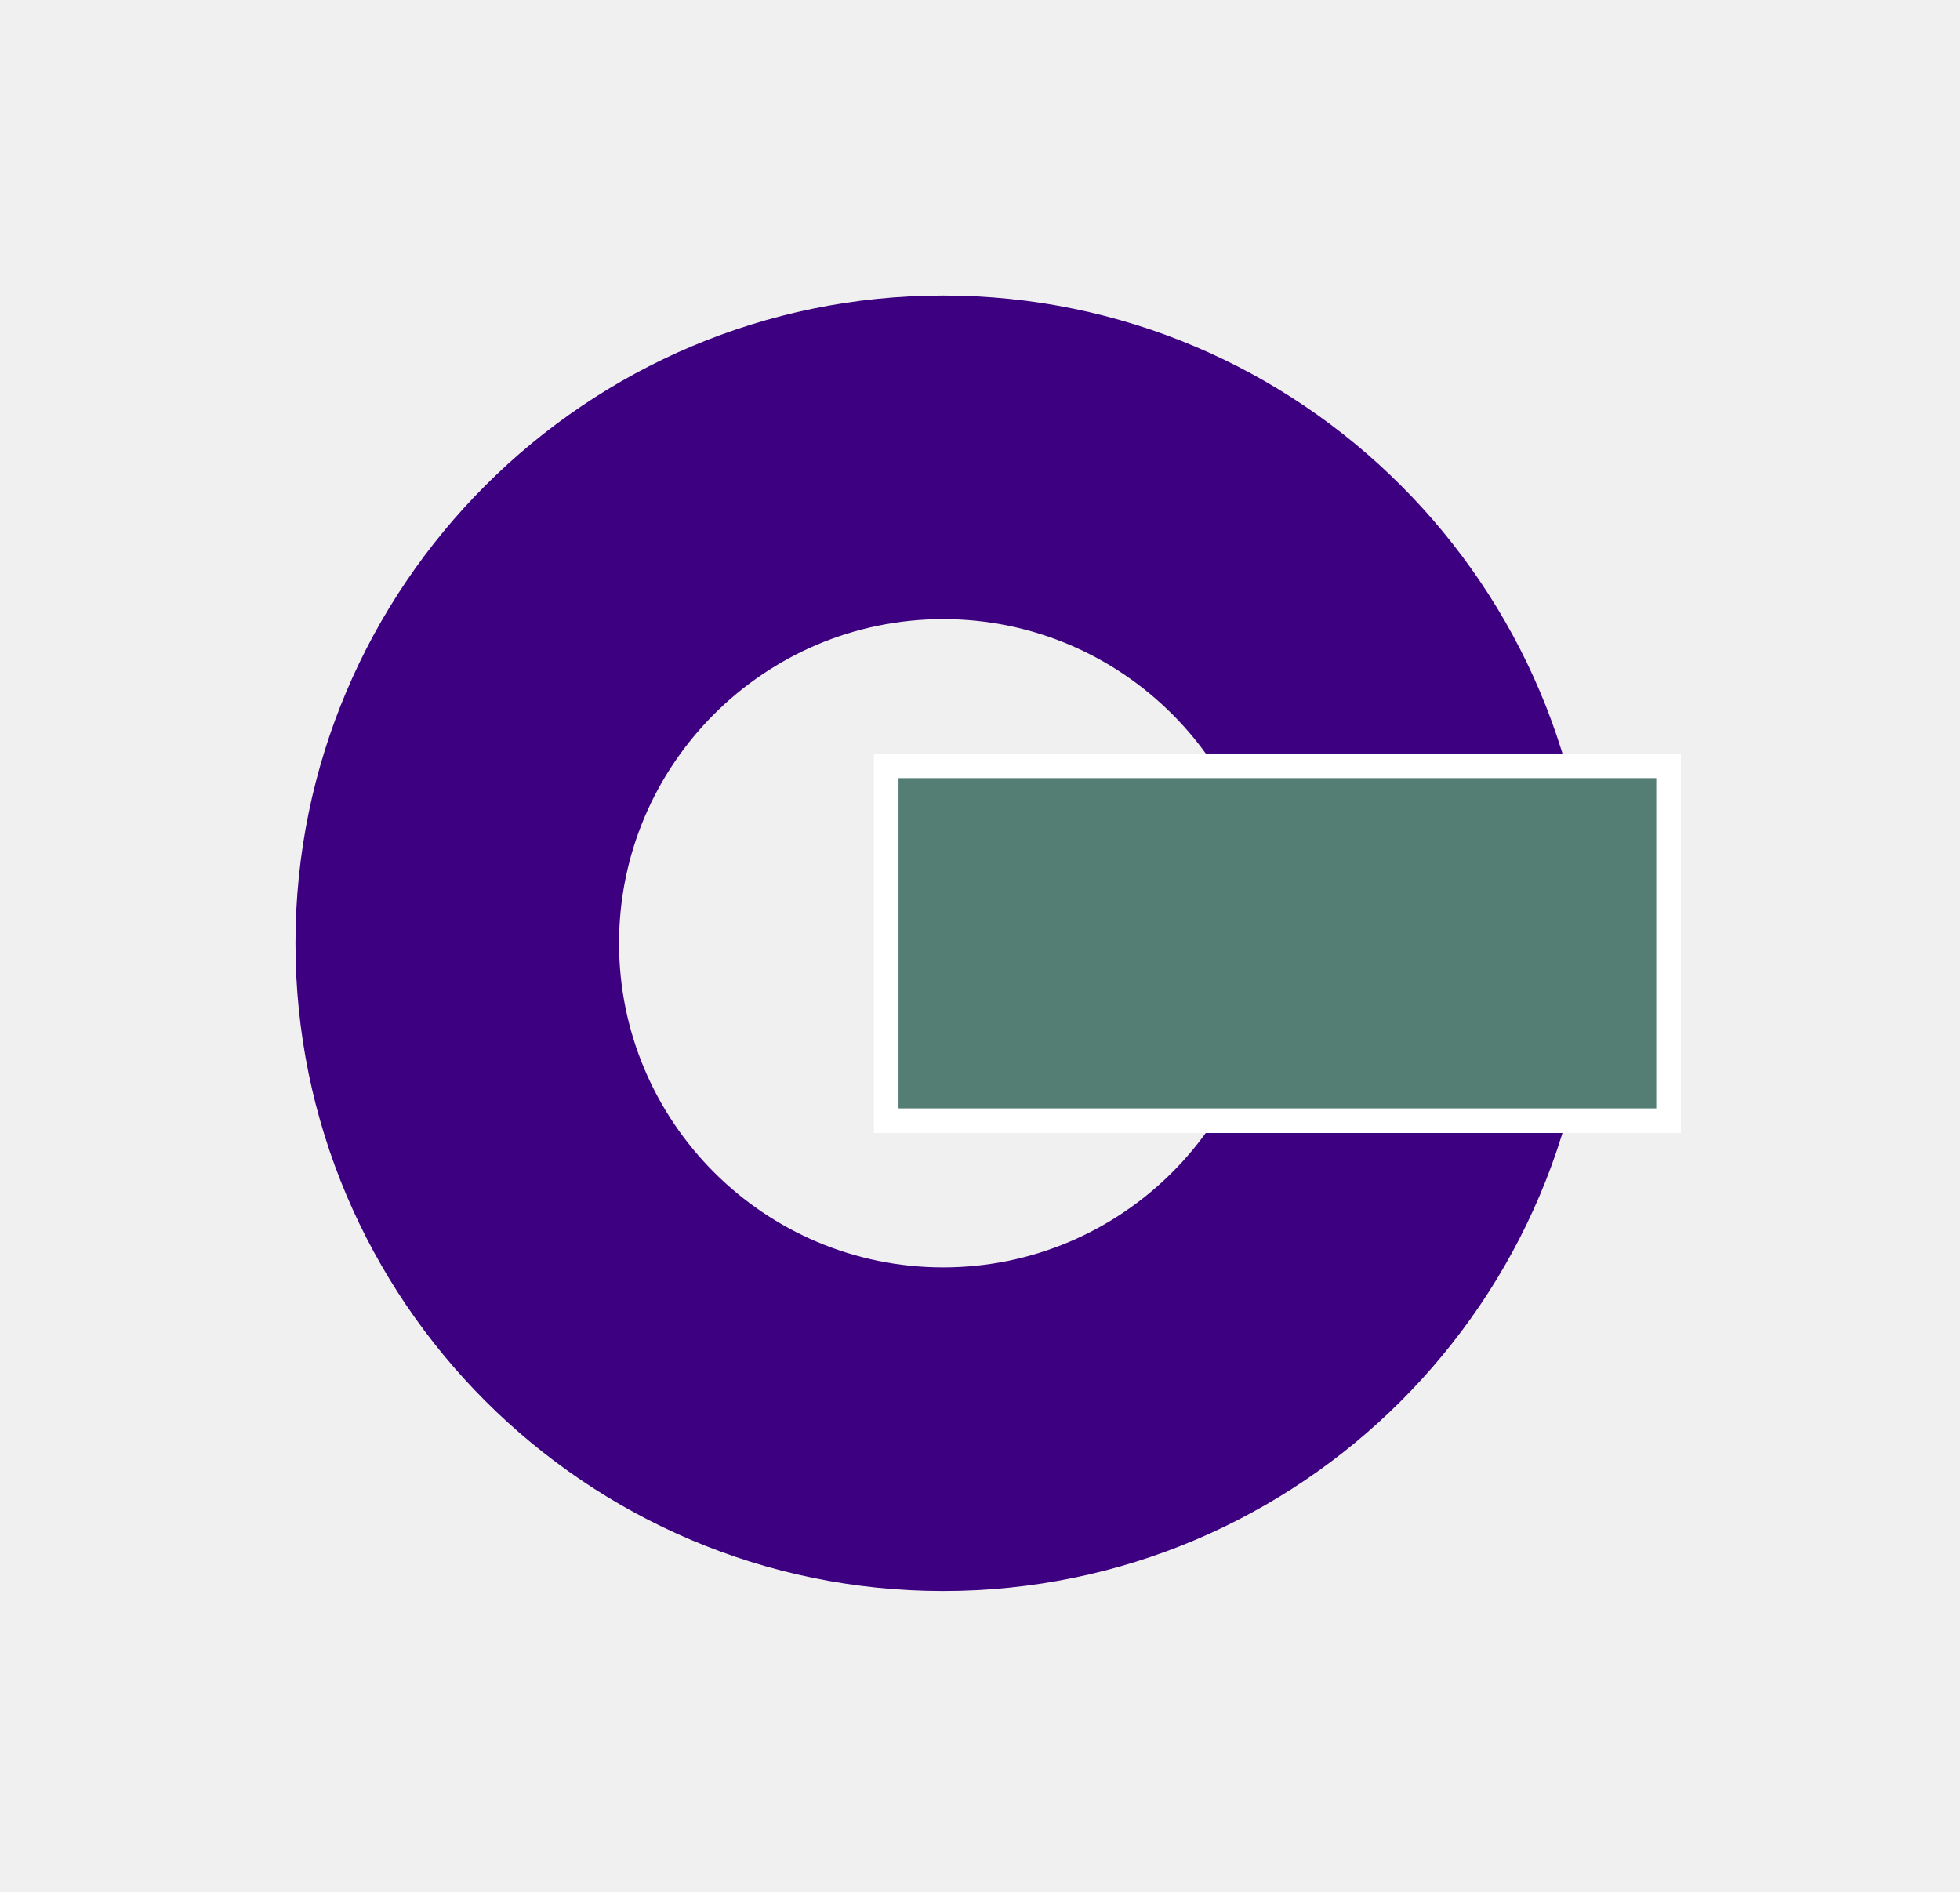
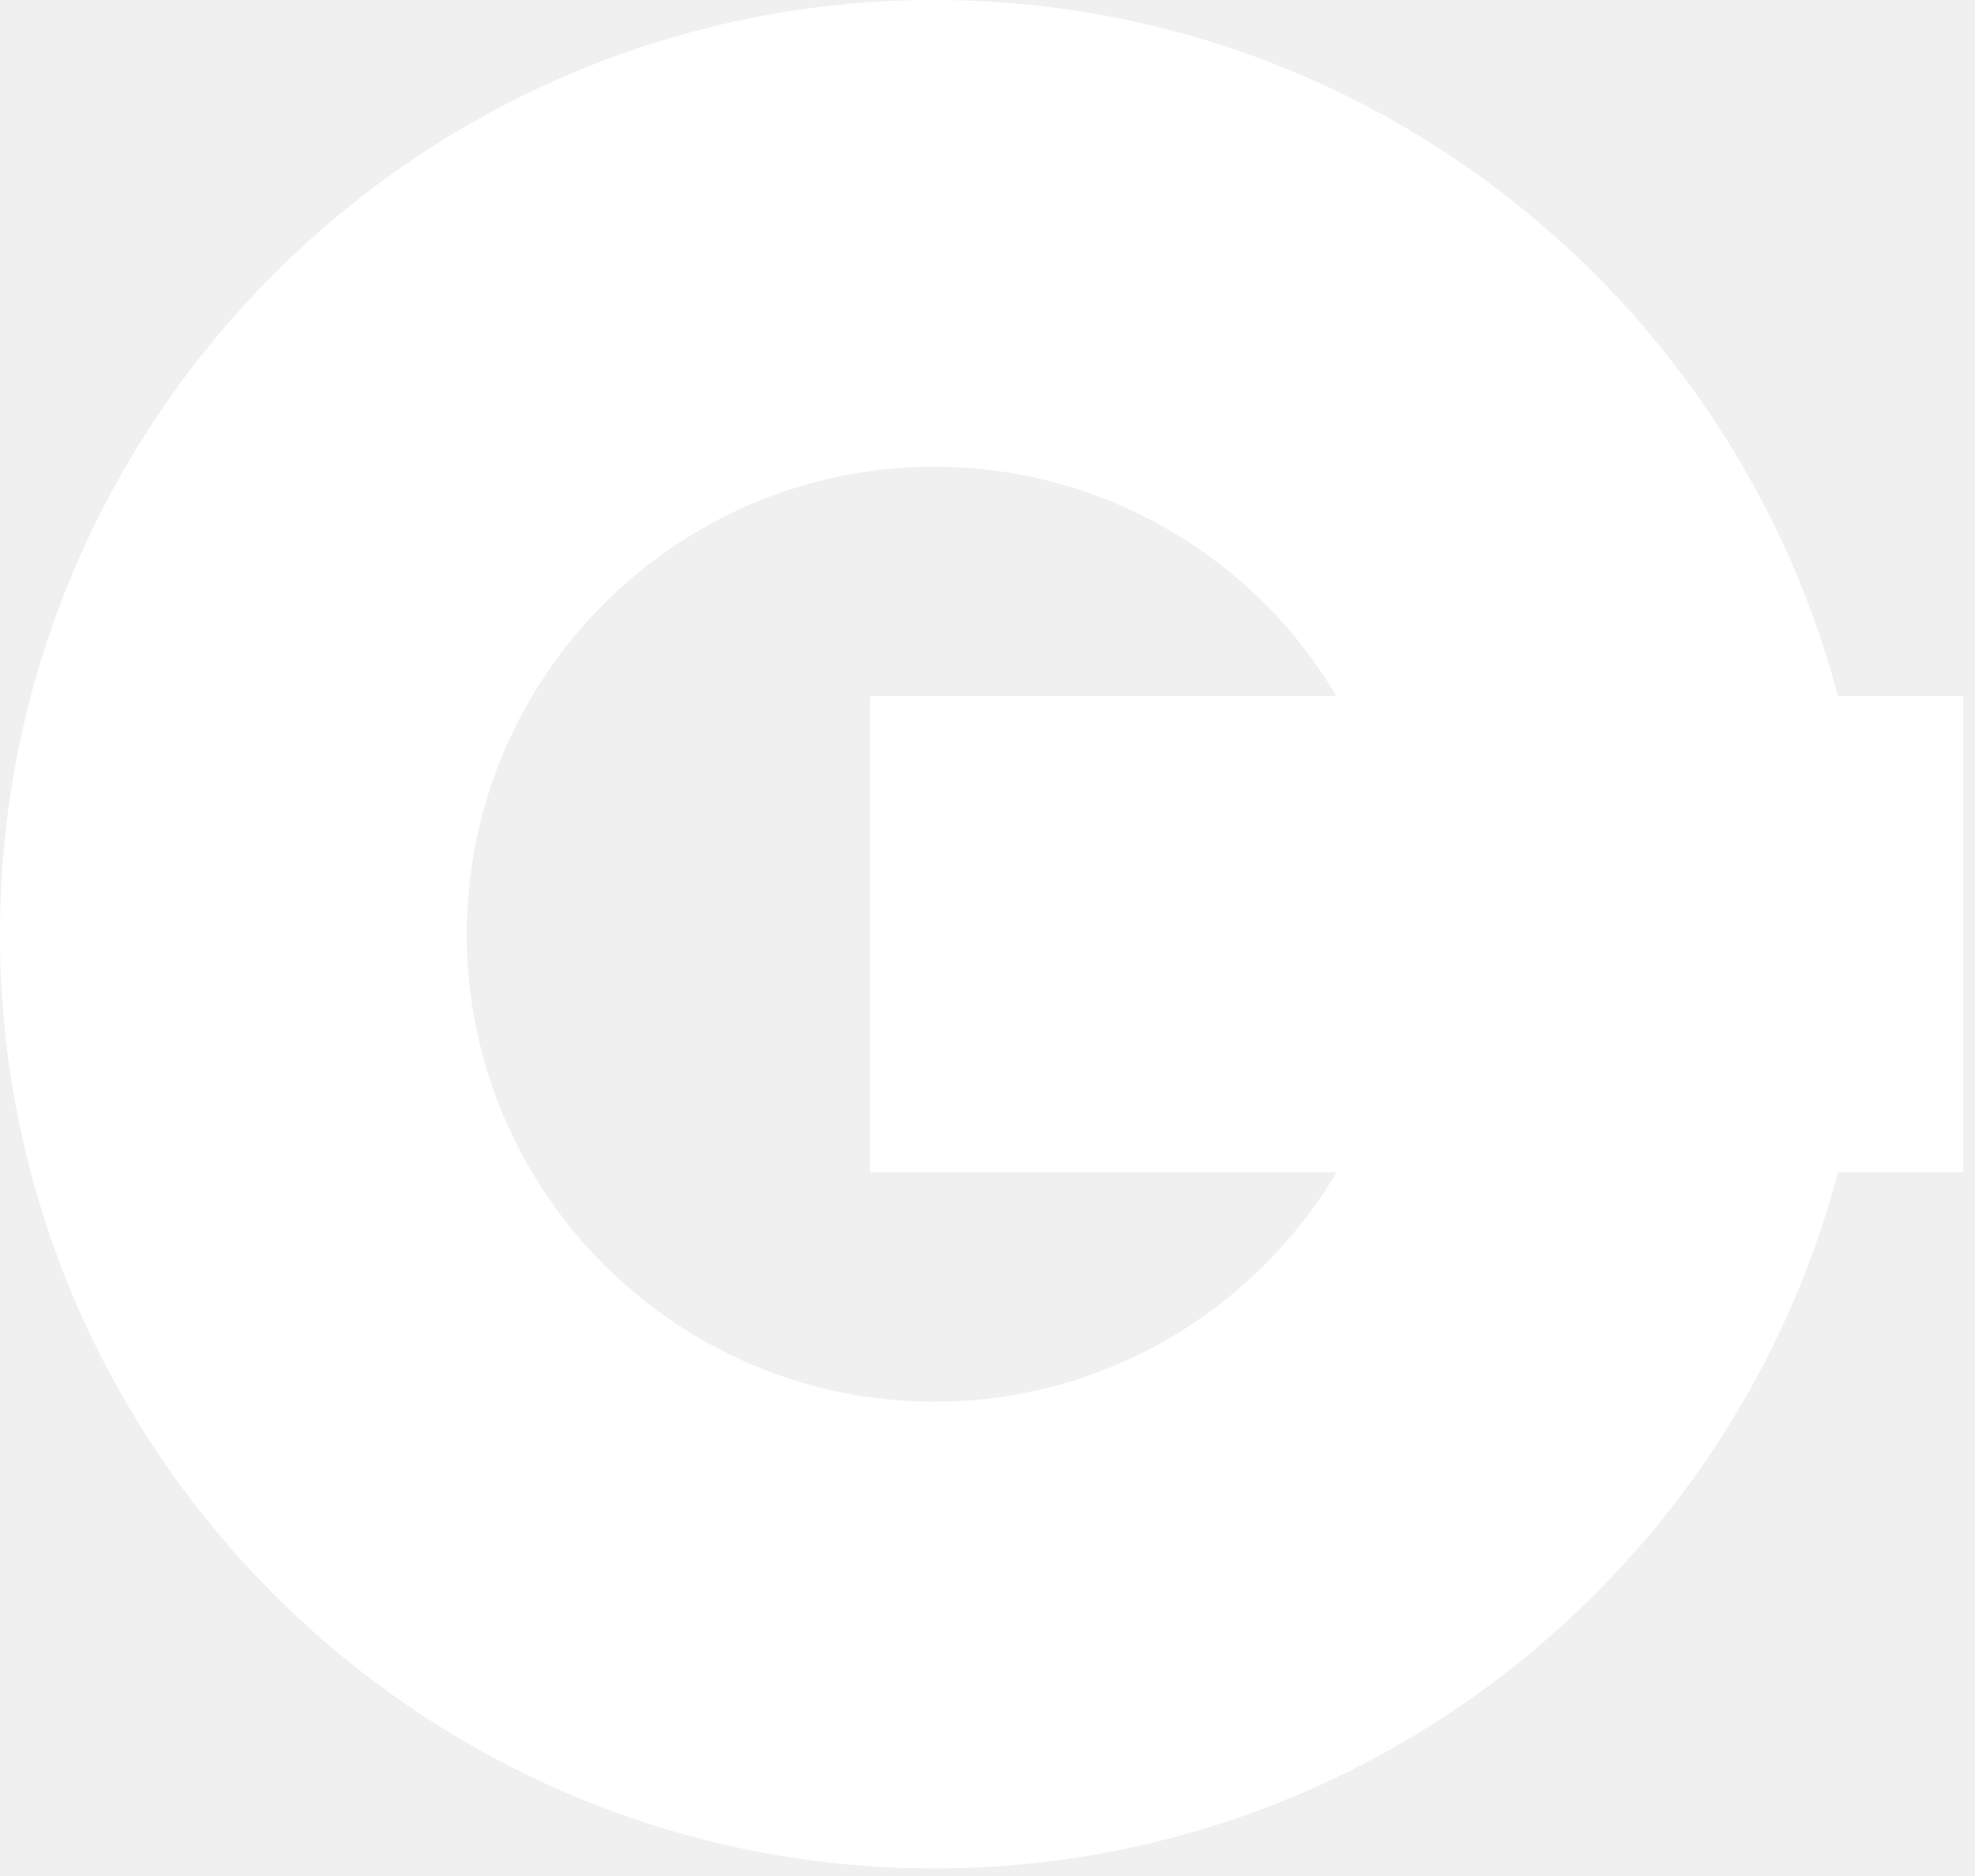
- <svg xmlns="http://www.w3.org/2000/svg" width="199" height="192" viewBox="0 0 199 192" fill="none">
-   <path d="M128.665 95.759C128.665 77.615 113.903 62.852 95.759 62.852C77.615 62.852 62.852 77.615 62.852 95.759C62.852 113.903 77.615 128.665 95.759 128.665C113.903 128.665 128.665 113.903 128.665 95.759ZM30 95.759C30 59.5 59.5 30 95.759 30C132.017 30 161.517 59.5 161.517 95.759C161.517 132.017 132.017 161.517 95.759 161.517C59.5 161.517 30 132.017 30 95.759Z" fill="#3C0080" />
-   <path d="M89.978 113.773L169.412 113.773L169.412 77.744L89.978 77.744L89.978 113.773Z" fill="#547D74" stroke="white" stroke-width="2.5" />
+ <svg xmlns="http://www.w3.org/2000/svg" width="139" height="132" viewBox="0 0 139 132" fill="none">
+   <path d="M98.665 65.759C98.665 47.615 83.903 32.852 65.759 32.852C47.615 32.852 32.852 47.615 32.852 65.759C32.852 83.903 47.615 98.665 65.759 98.665C83.903 98.665 98.665 83.903 98.665 65.759ZM-2.8744e-06 65.759C-1.28949e-06 29.5 29.5 1.28949e-06 65.759 2.8744e-06C102.017 4.45932e-06 131.517 29.5 131.517 65.759C131.517 102.017 102.017 131.517 65.759 131.517C29.5 131.517 -4.45932e-06 102.017 -2.8744e-06 65.759Z" fill="white" />
+   <path d="M61.228 82.523L61.228 48.994L138.161 48.994L138.161 82.523L61.228 82.523Z" fill="white" />
</svg>
